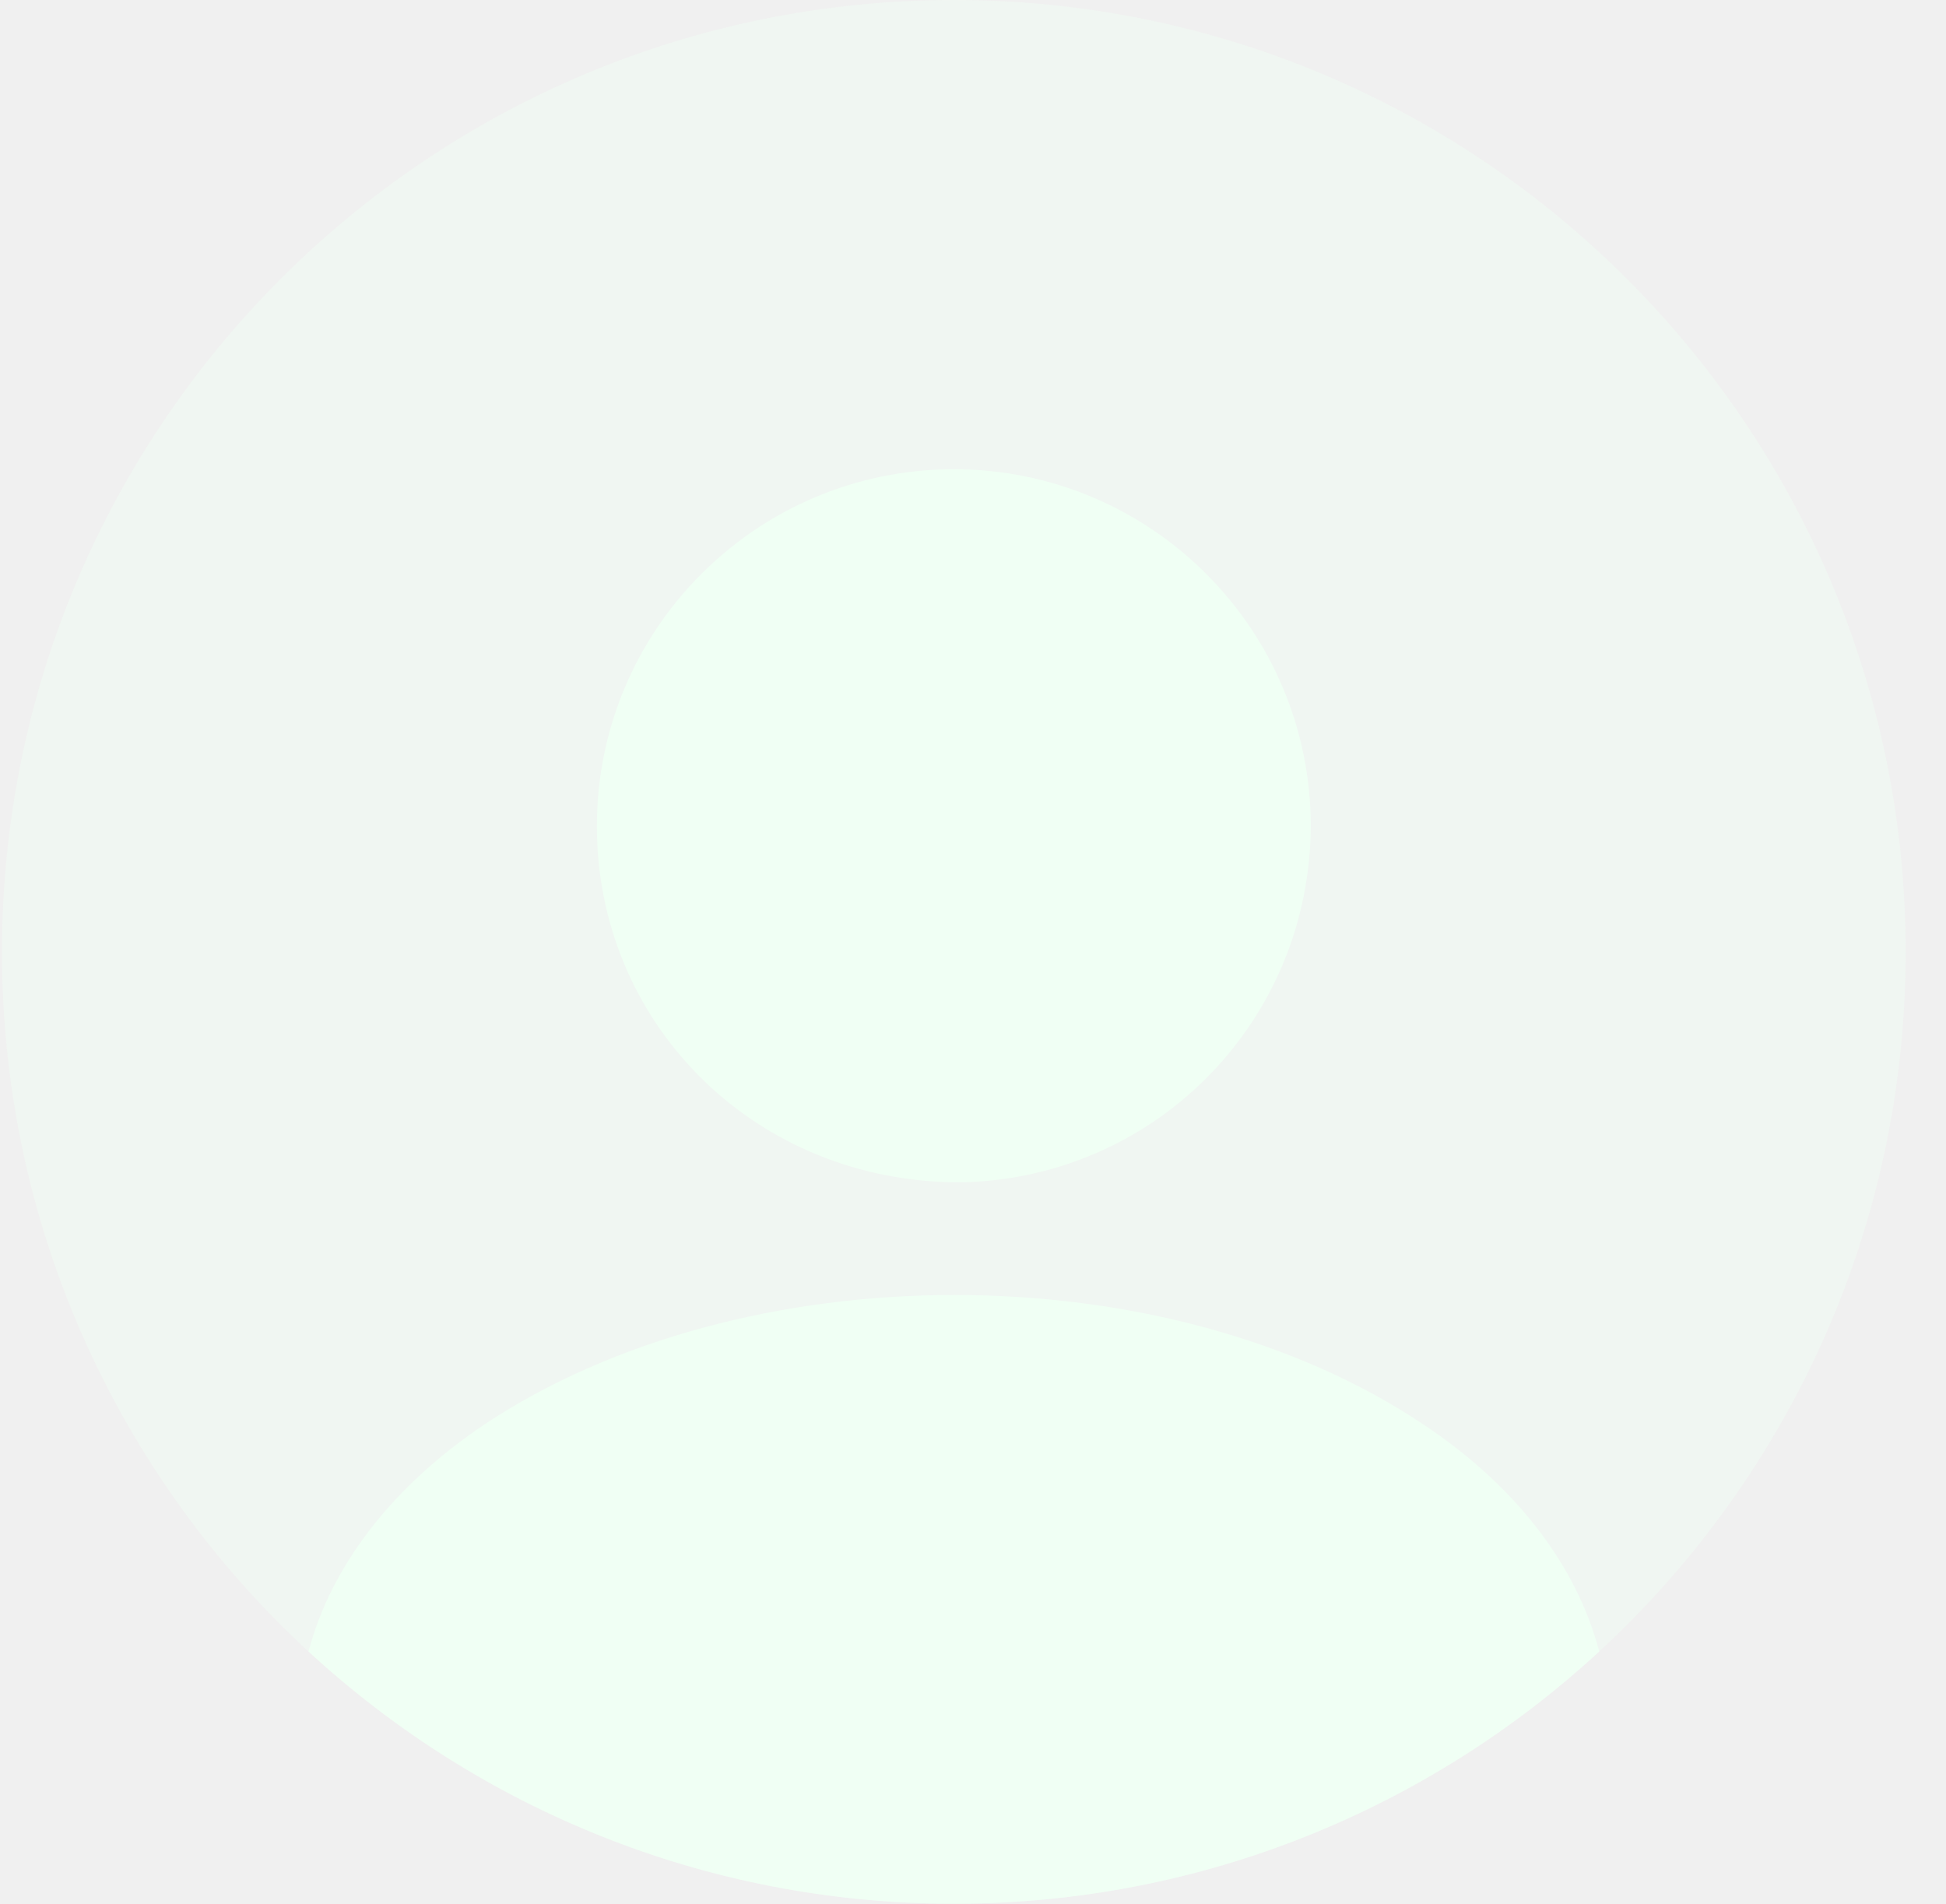
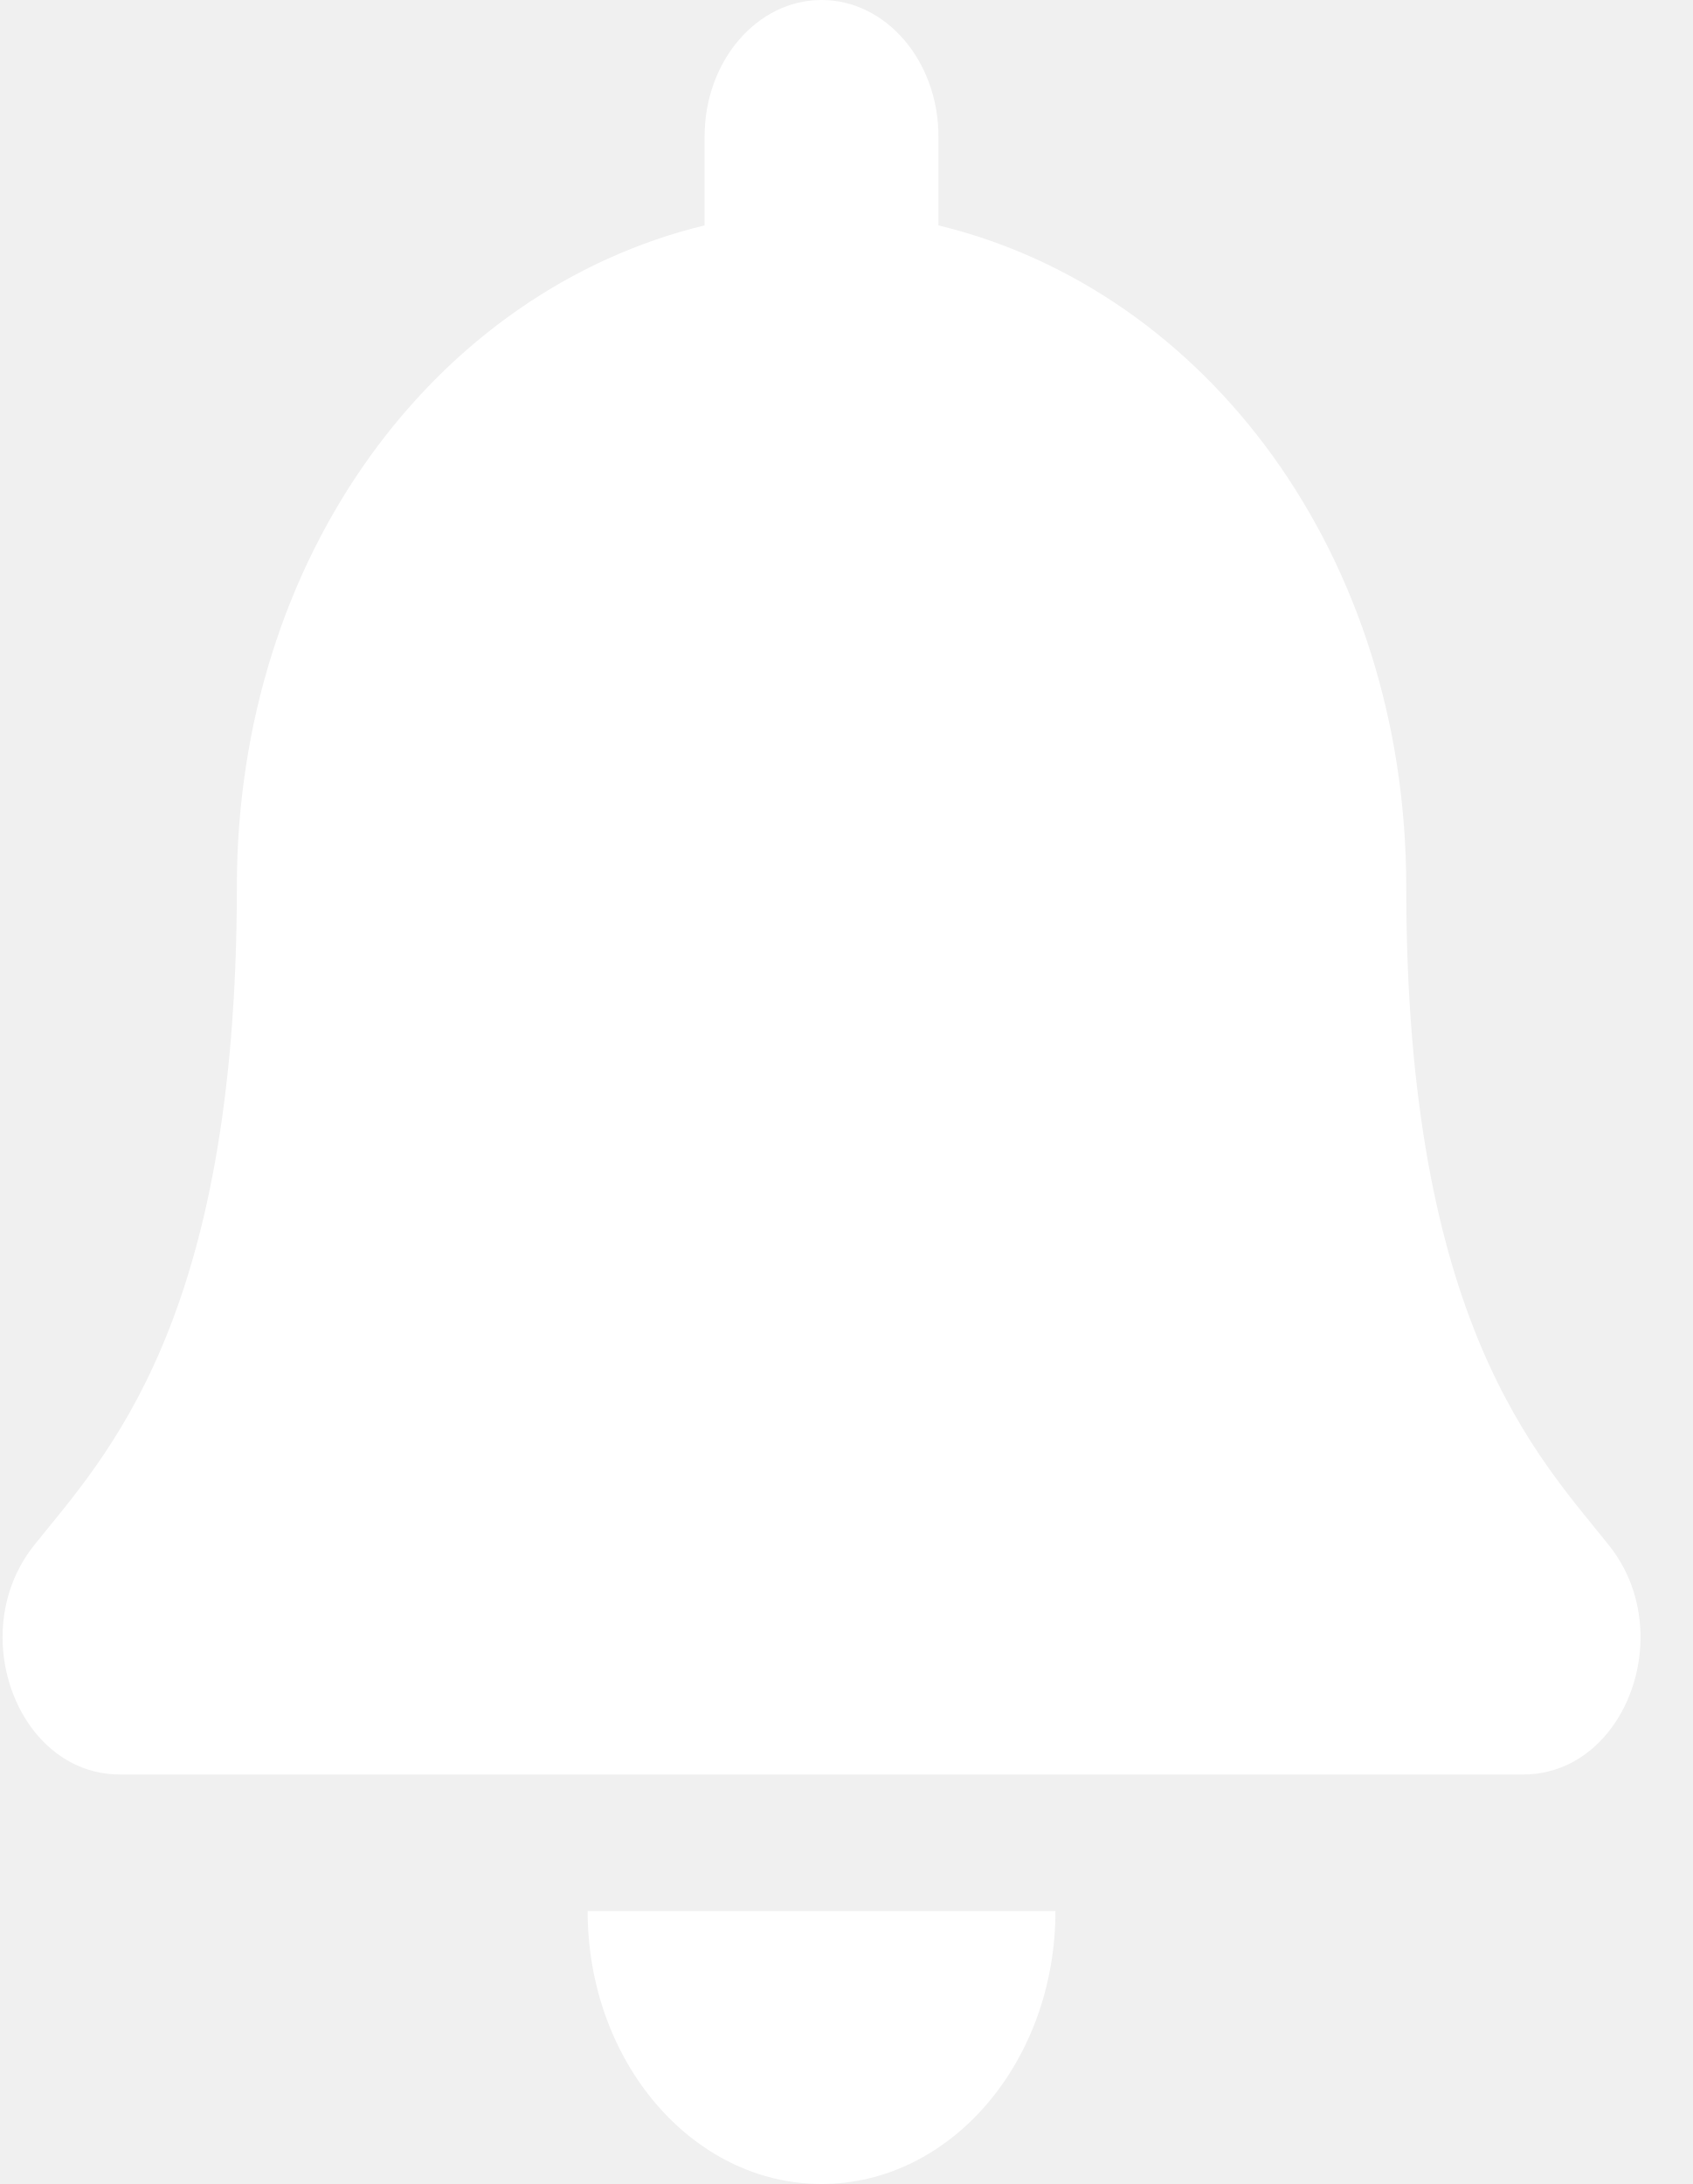
- <svg xmlns="http://www.w3.org/2000/svg" width="46" height="45" viewBox="0 0 46 45" fill="none">
-   <path opacity="0.4" d="M22.547 45C34.973 45 45.047 34.926 45.047 22.5C45.047 10.074 34.973 0 22.547 0C10.12 0 0.047 10.074 0.047 22.5C0.047 34.926 10.12 45 22.547 45Z" fill="#F0FFF4" />
-   <path d="M22.547 11.092C17.889 11.092 14.109 14.872 14.109 19.53C14.109 24.097 17.687 27.81 22.434 27.945H22.637H22.794H22.839C27.384 27.787 30.962 24.097 30.984 19.53C30.984 14.872 27.204 11.092 22.547 11.092Z" fill="#F0FFF4" />
-   <path d="M37.803 39.038C33.798 42.727 28.444 45 22.549 45C16.654 45 11.299 42.727 7.293 39.038C7.833 36.99 9.296 35.123 11.434 33.682C17.576 29.587 27.566 29.587 33.663 33.682C35.824 35.123 37.264 36.99 37.803 39.038Z" fill="#F0FFF4" />
+ <svg xmlns="http://www.w3.org/2000/svg" width="31" height="40" viewBox="0 0 31 40" fill="none">
+   <path d="M15.047 40C17.412 40 19.331 37.762 19.331 35H10.763C10.763 37.762 12.682 40 15.047 40ZM29.47 28.304C28.177 26.682 25.756 24.242 25.756 16.25C25.756 10.18 22.108 5.32 17.188 4.128V2.5C17.188 1.12 16.23 0 15.047 0C13.864 0 12.905 1.12 12.905 2.5V4.128C7.986 5.32 4.338 10.18 4.338 16.25C4.338 24.242 1.917 26.682 0.623 28.304C0.222 28.808 0.044 29.41 0.047 30C0.054 31.281 0.916 32.5 2.196 32.5H27.897C29.178 32.5 30.04 31.281 30.047 30C30.05 29.41 29.872 28.807 29.47 28.304Z" fill="white" />
</svg>
